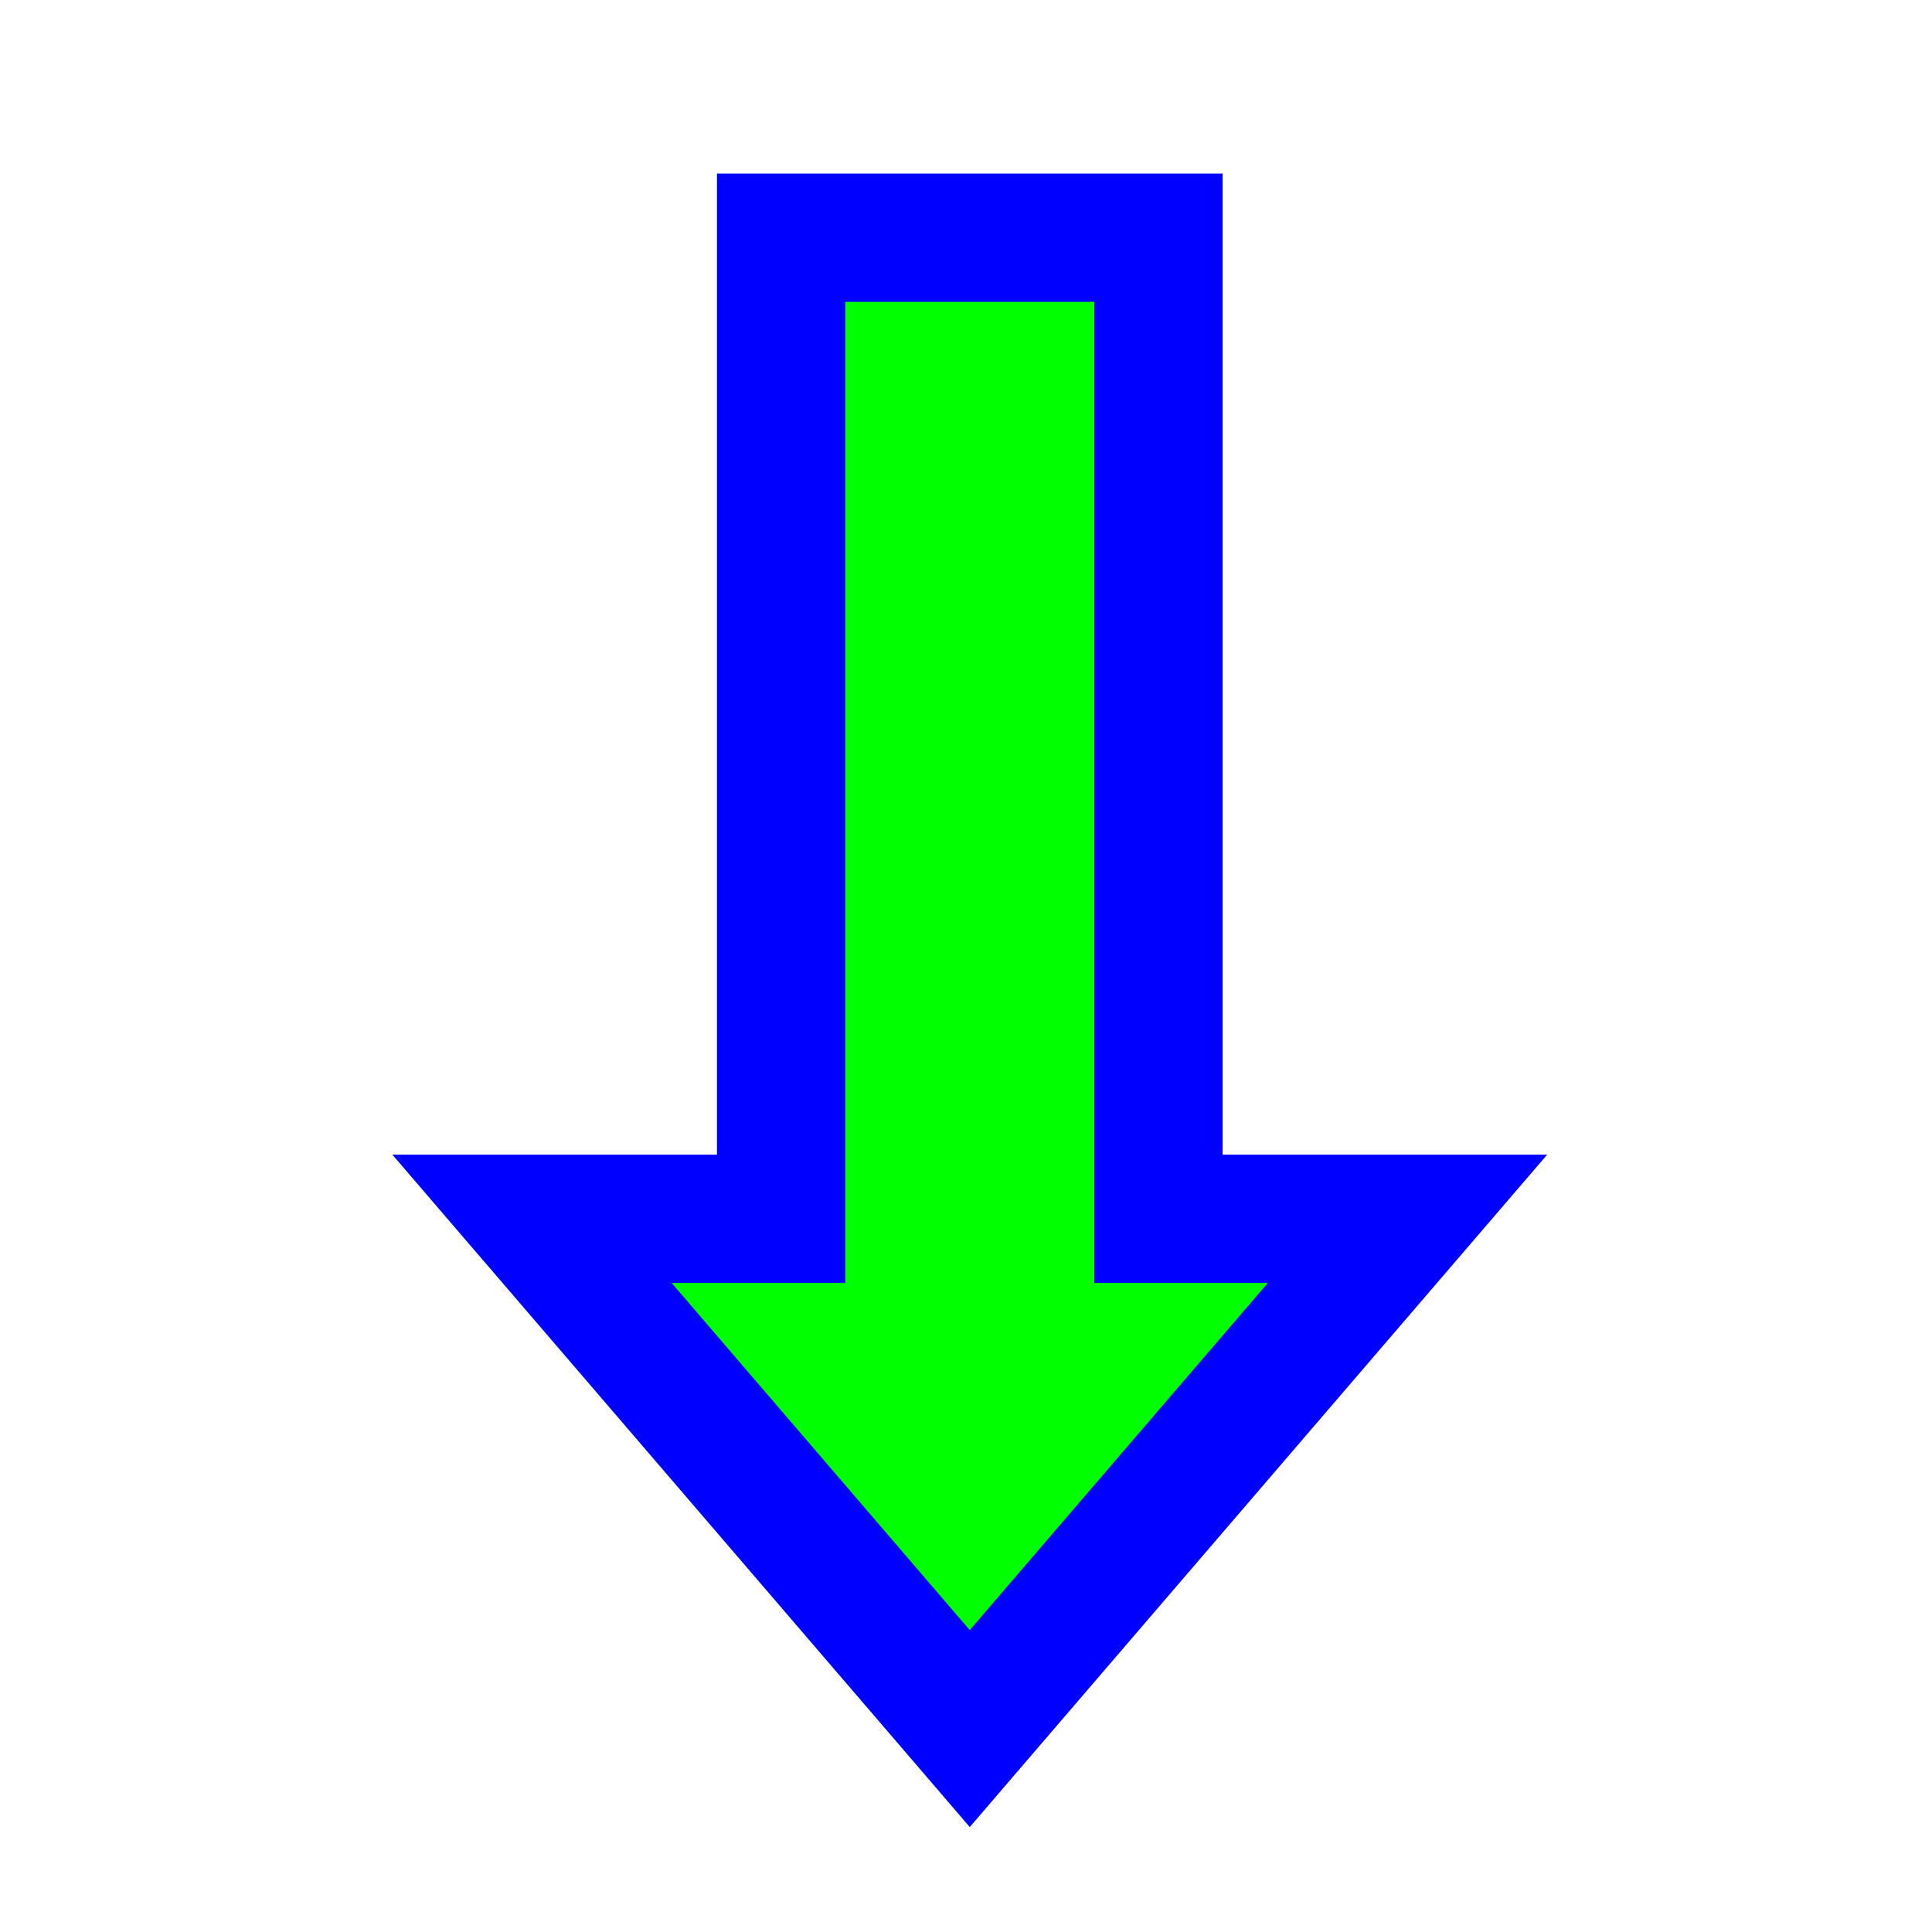
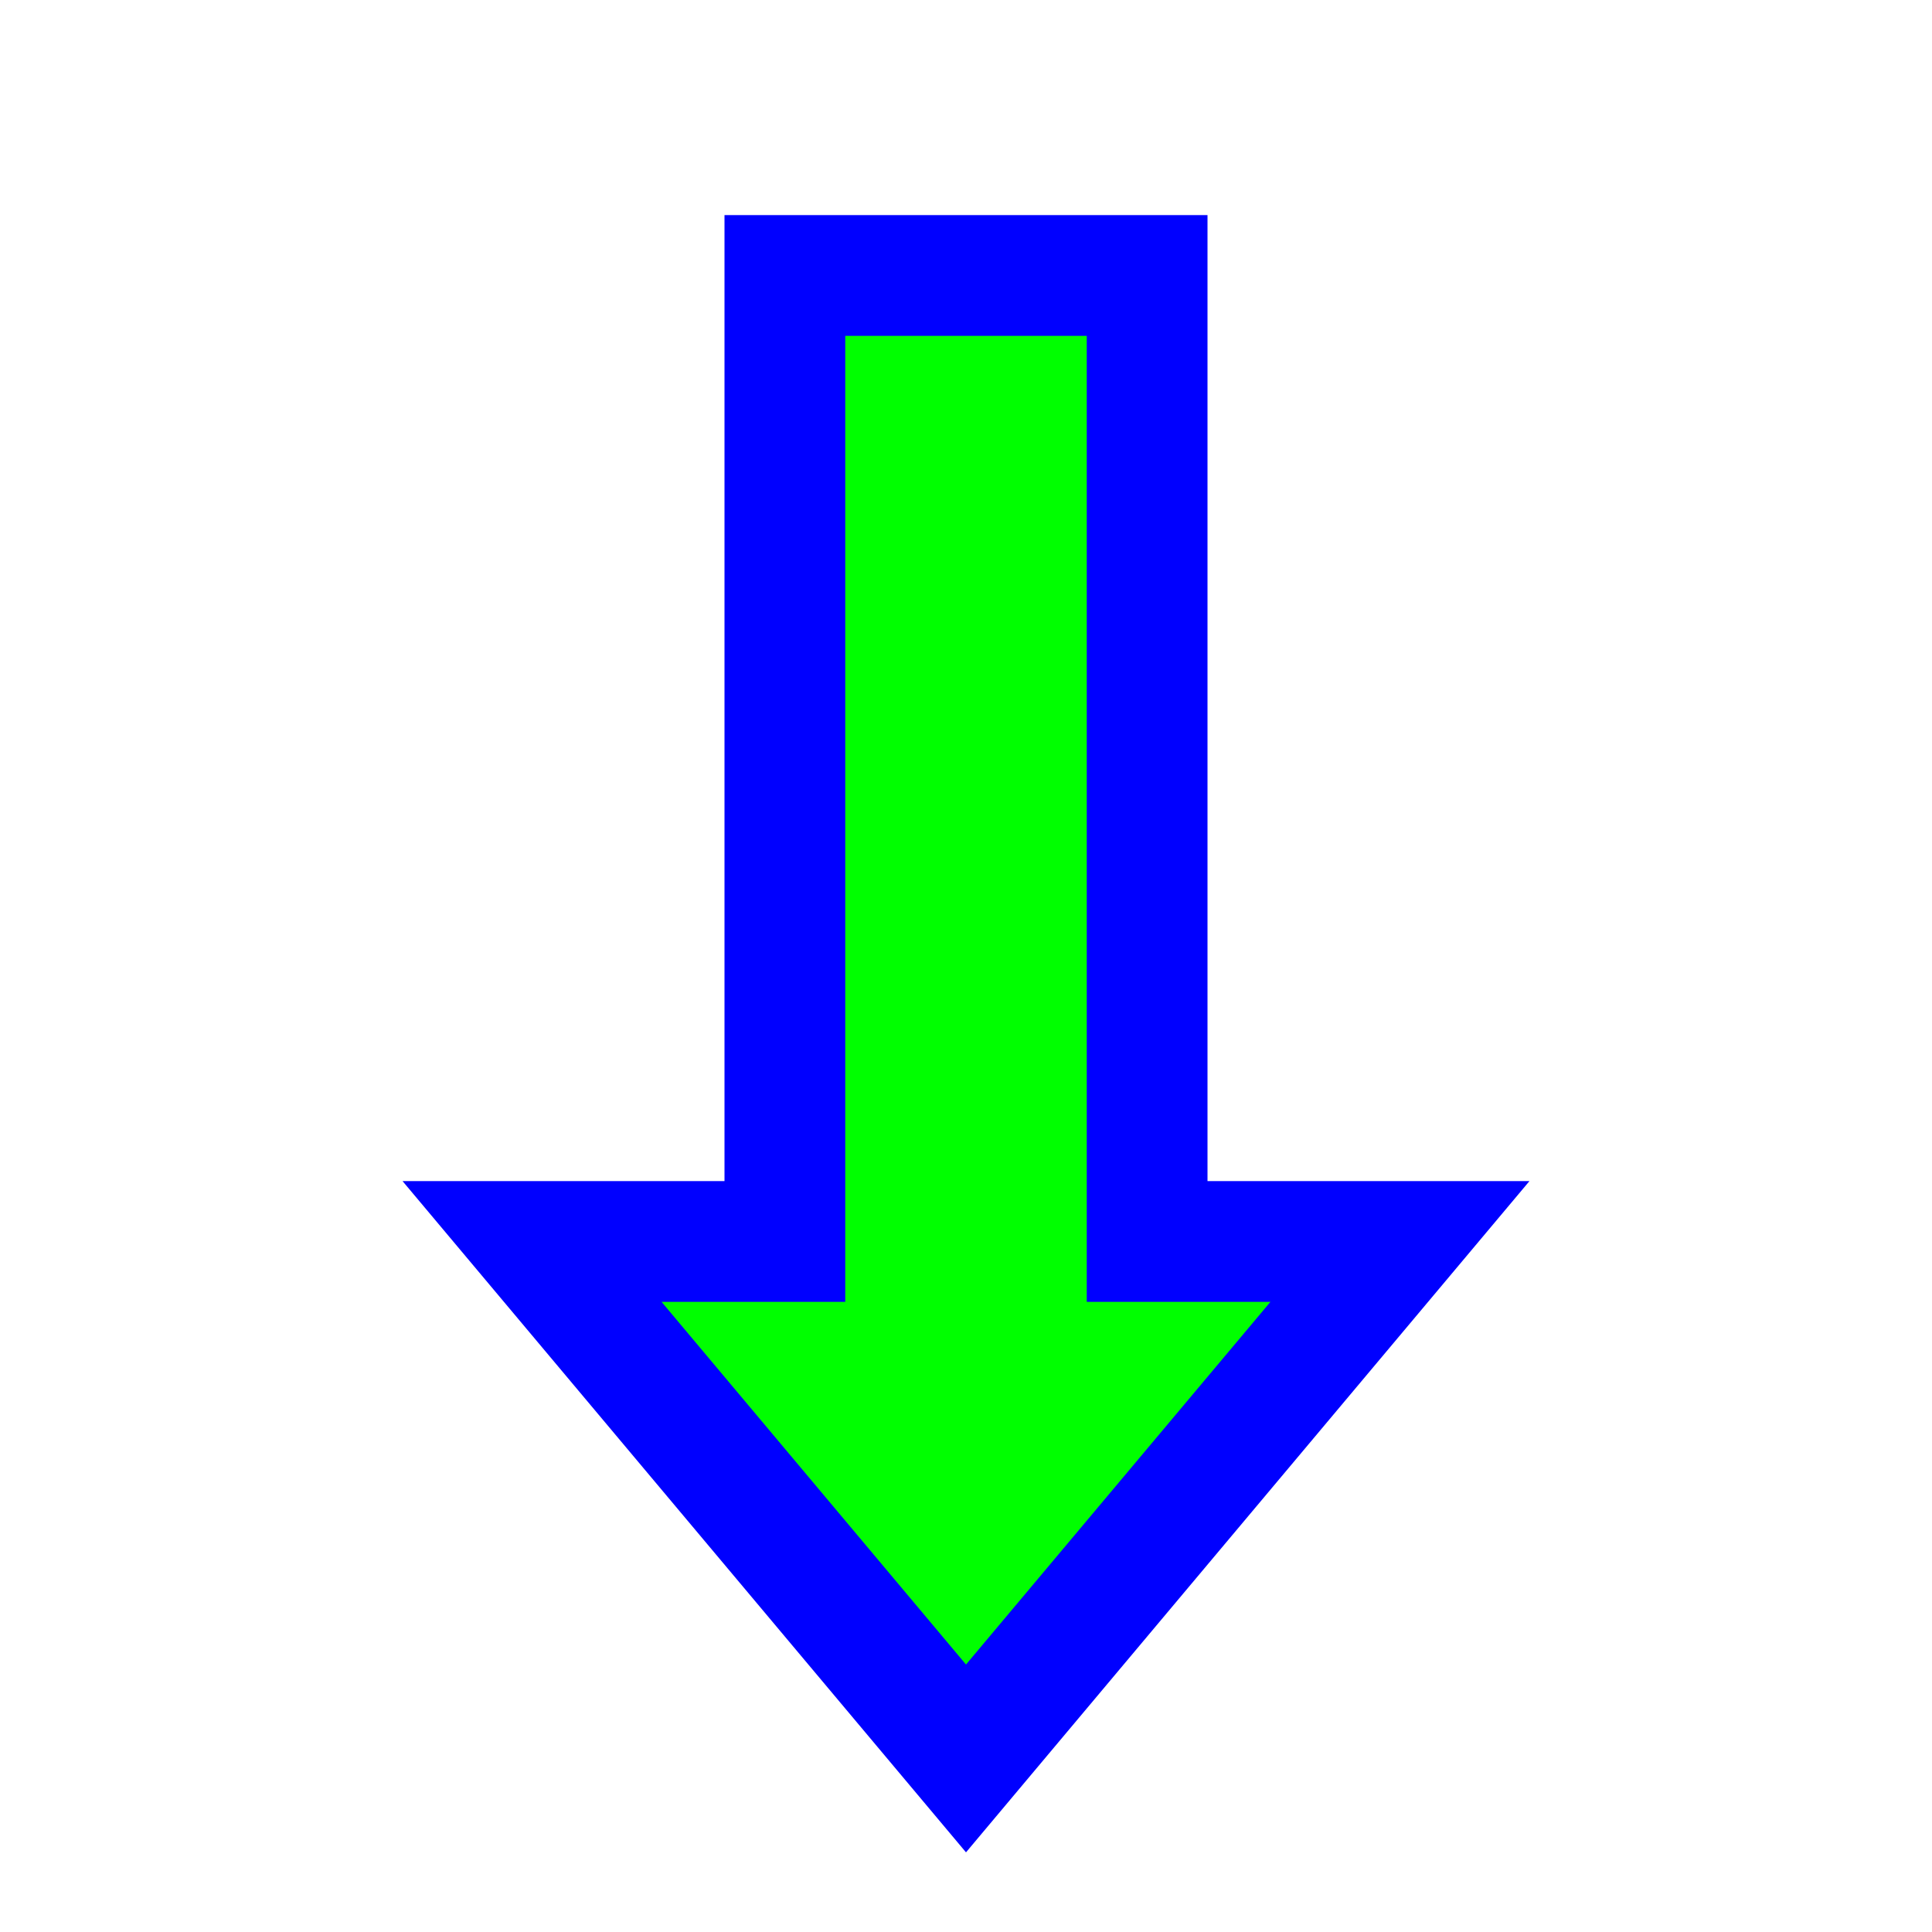
<svg xmlns="http://www.w3.org/2000/svg" width="256" height="256" viewBox="0 0 256 256" fill="none">
-   <path d="M89 161.5H70.497L82.551 175.537L122.051 221.537L128.5 229.047L134.949 221.537L174.449 175.537L186.503 161.5H168H153.5V40V31.5H145H112H103.5V40V161.5H89Z" fill="#00FF00" stroke="#0000FF" stroke-width="17" />
+   <path id="align-anchor" d="m 112,172.5 v -32 l 32,32 z" fill="cyan" opacity=".8" display="none" />
+   <circle id="cursor-hotspot" cx="128" cy="241" r="3" fill="magenta" opacity=".6" display="none" />
+   <path d="M 83.5,87.658 35.441,128 83.5,168.342 V 144 H 211.5 V 112 H 83.5 z" transform="rotate(-90,128,128)" fill="#00FF00" stroke="#0000FF" stroke-width="32" paint-order="stroke fill" />
</svg>
